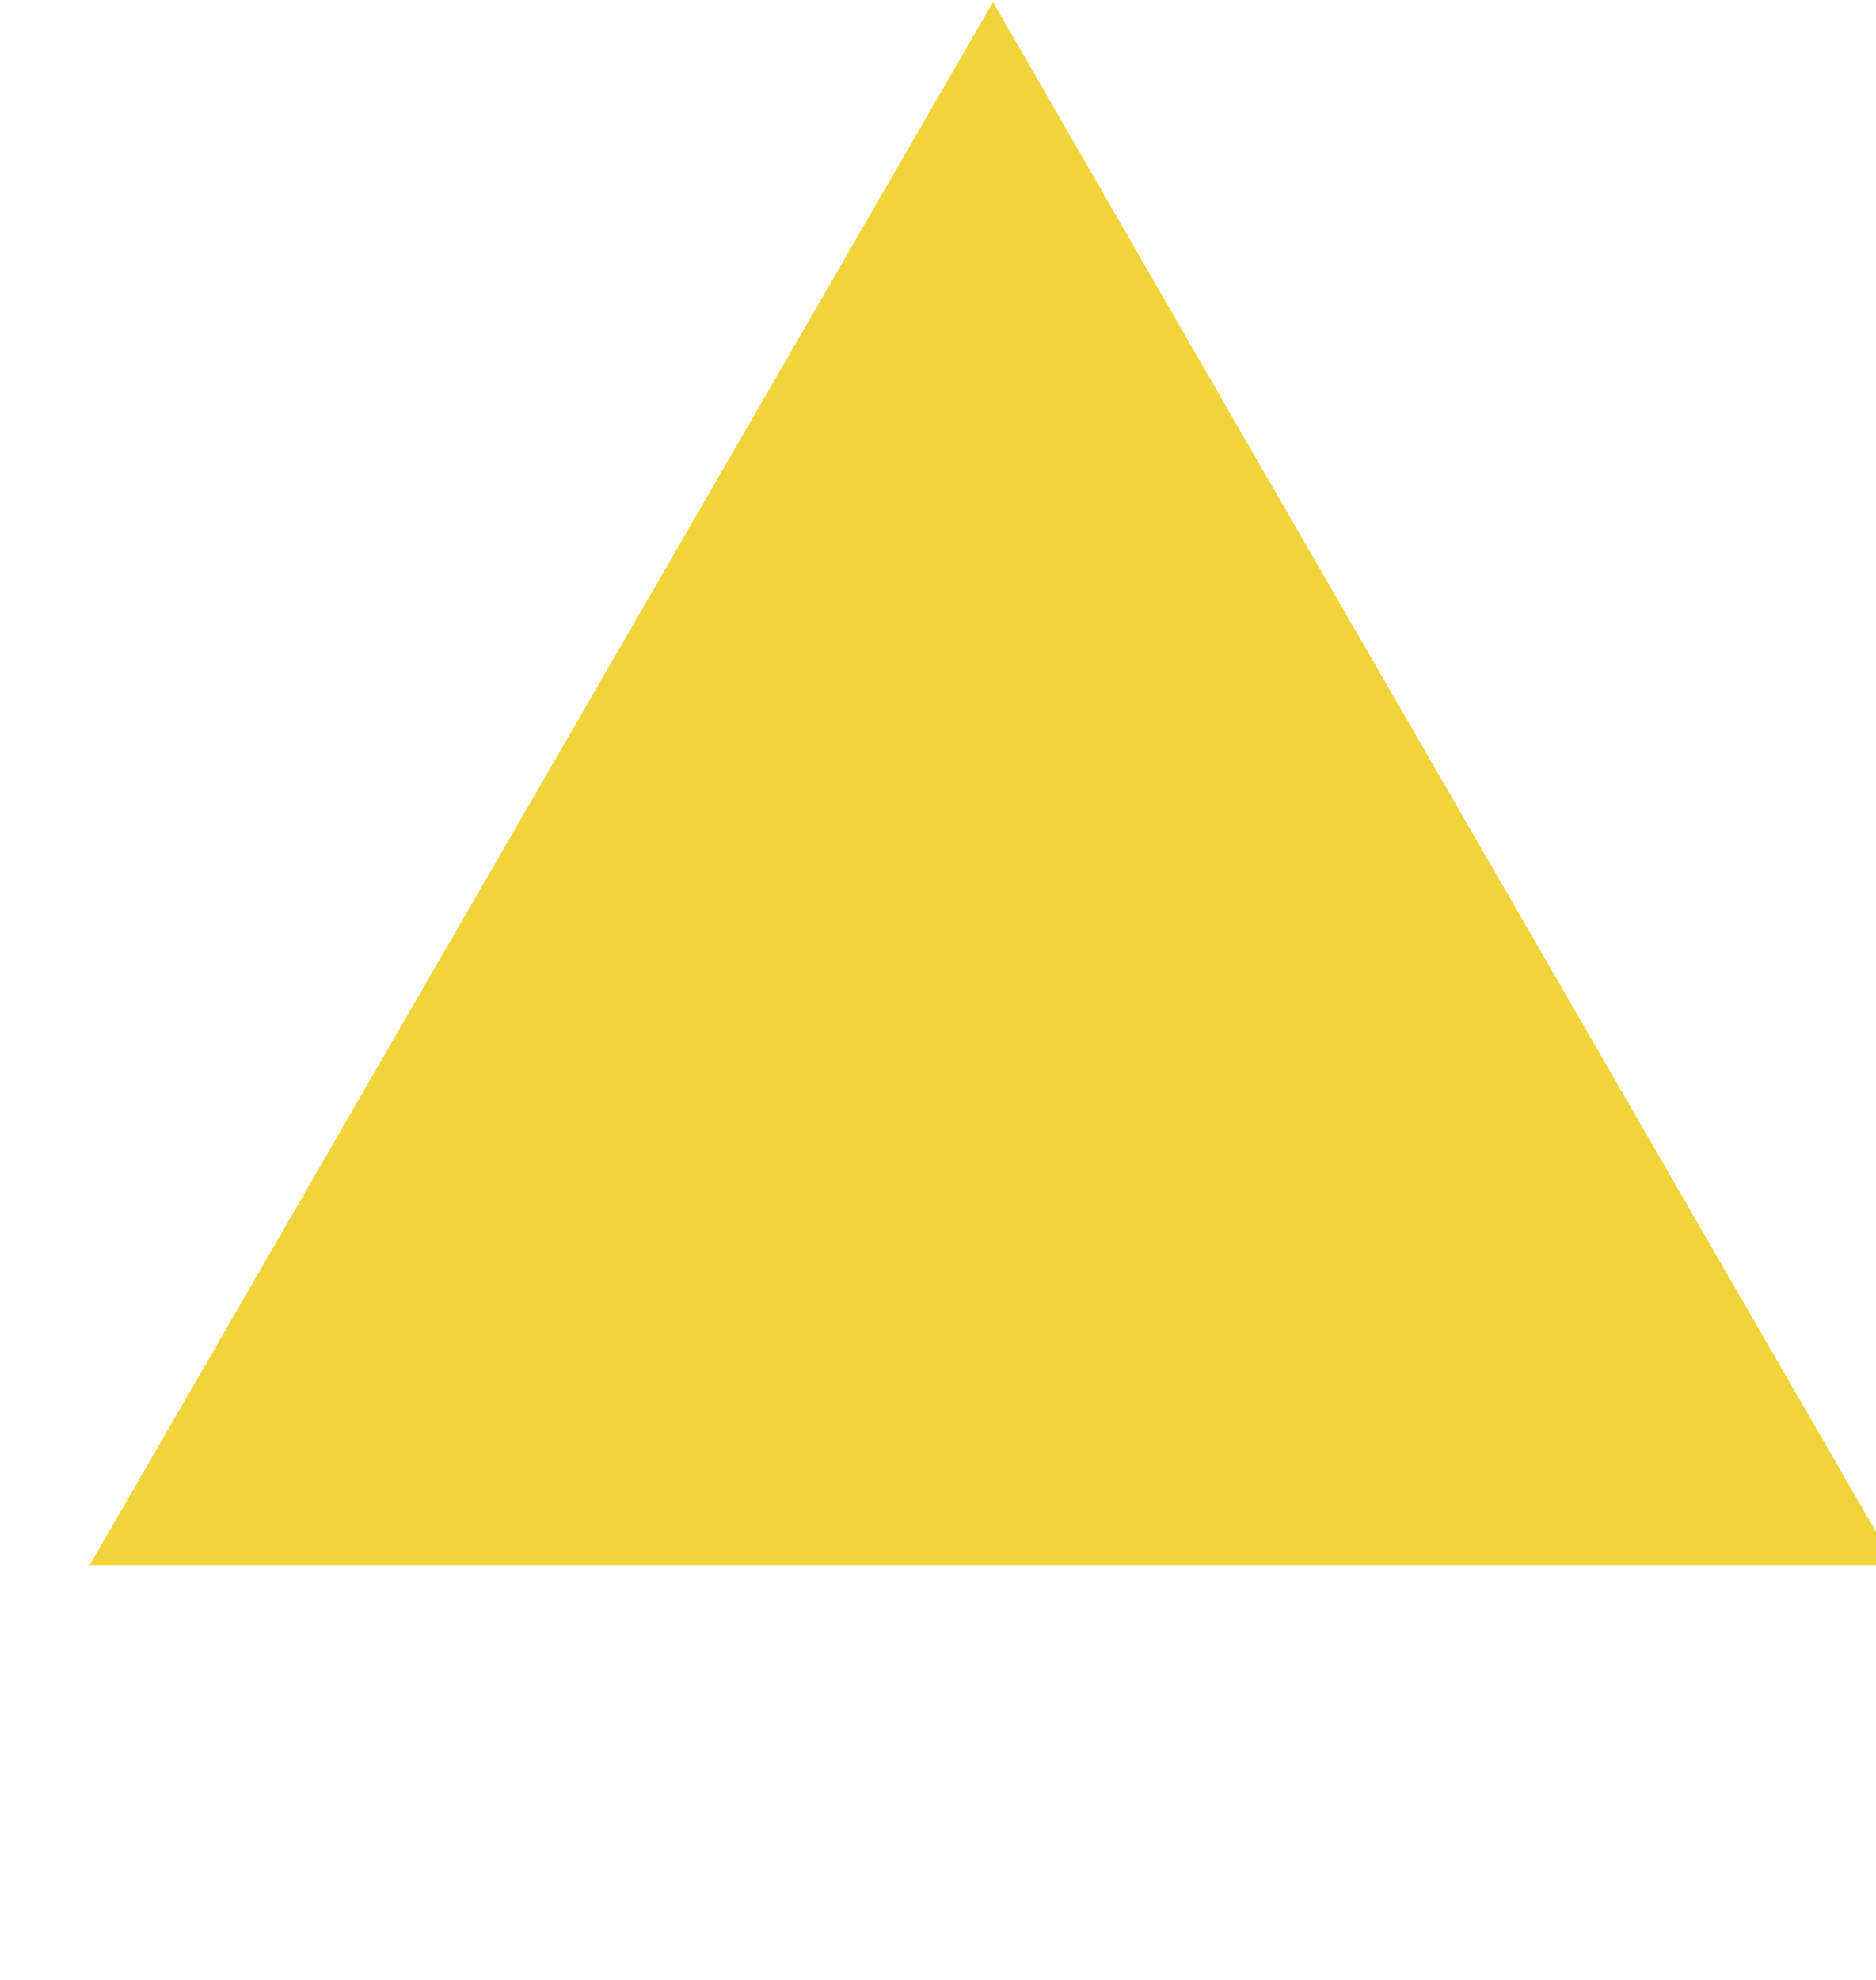
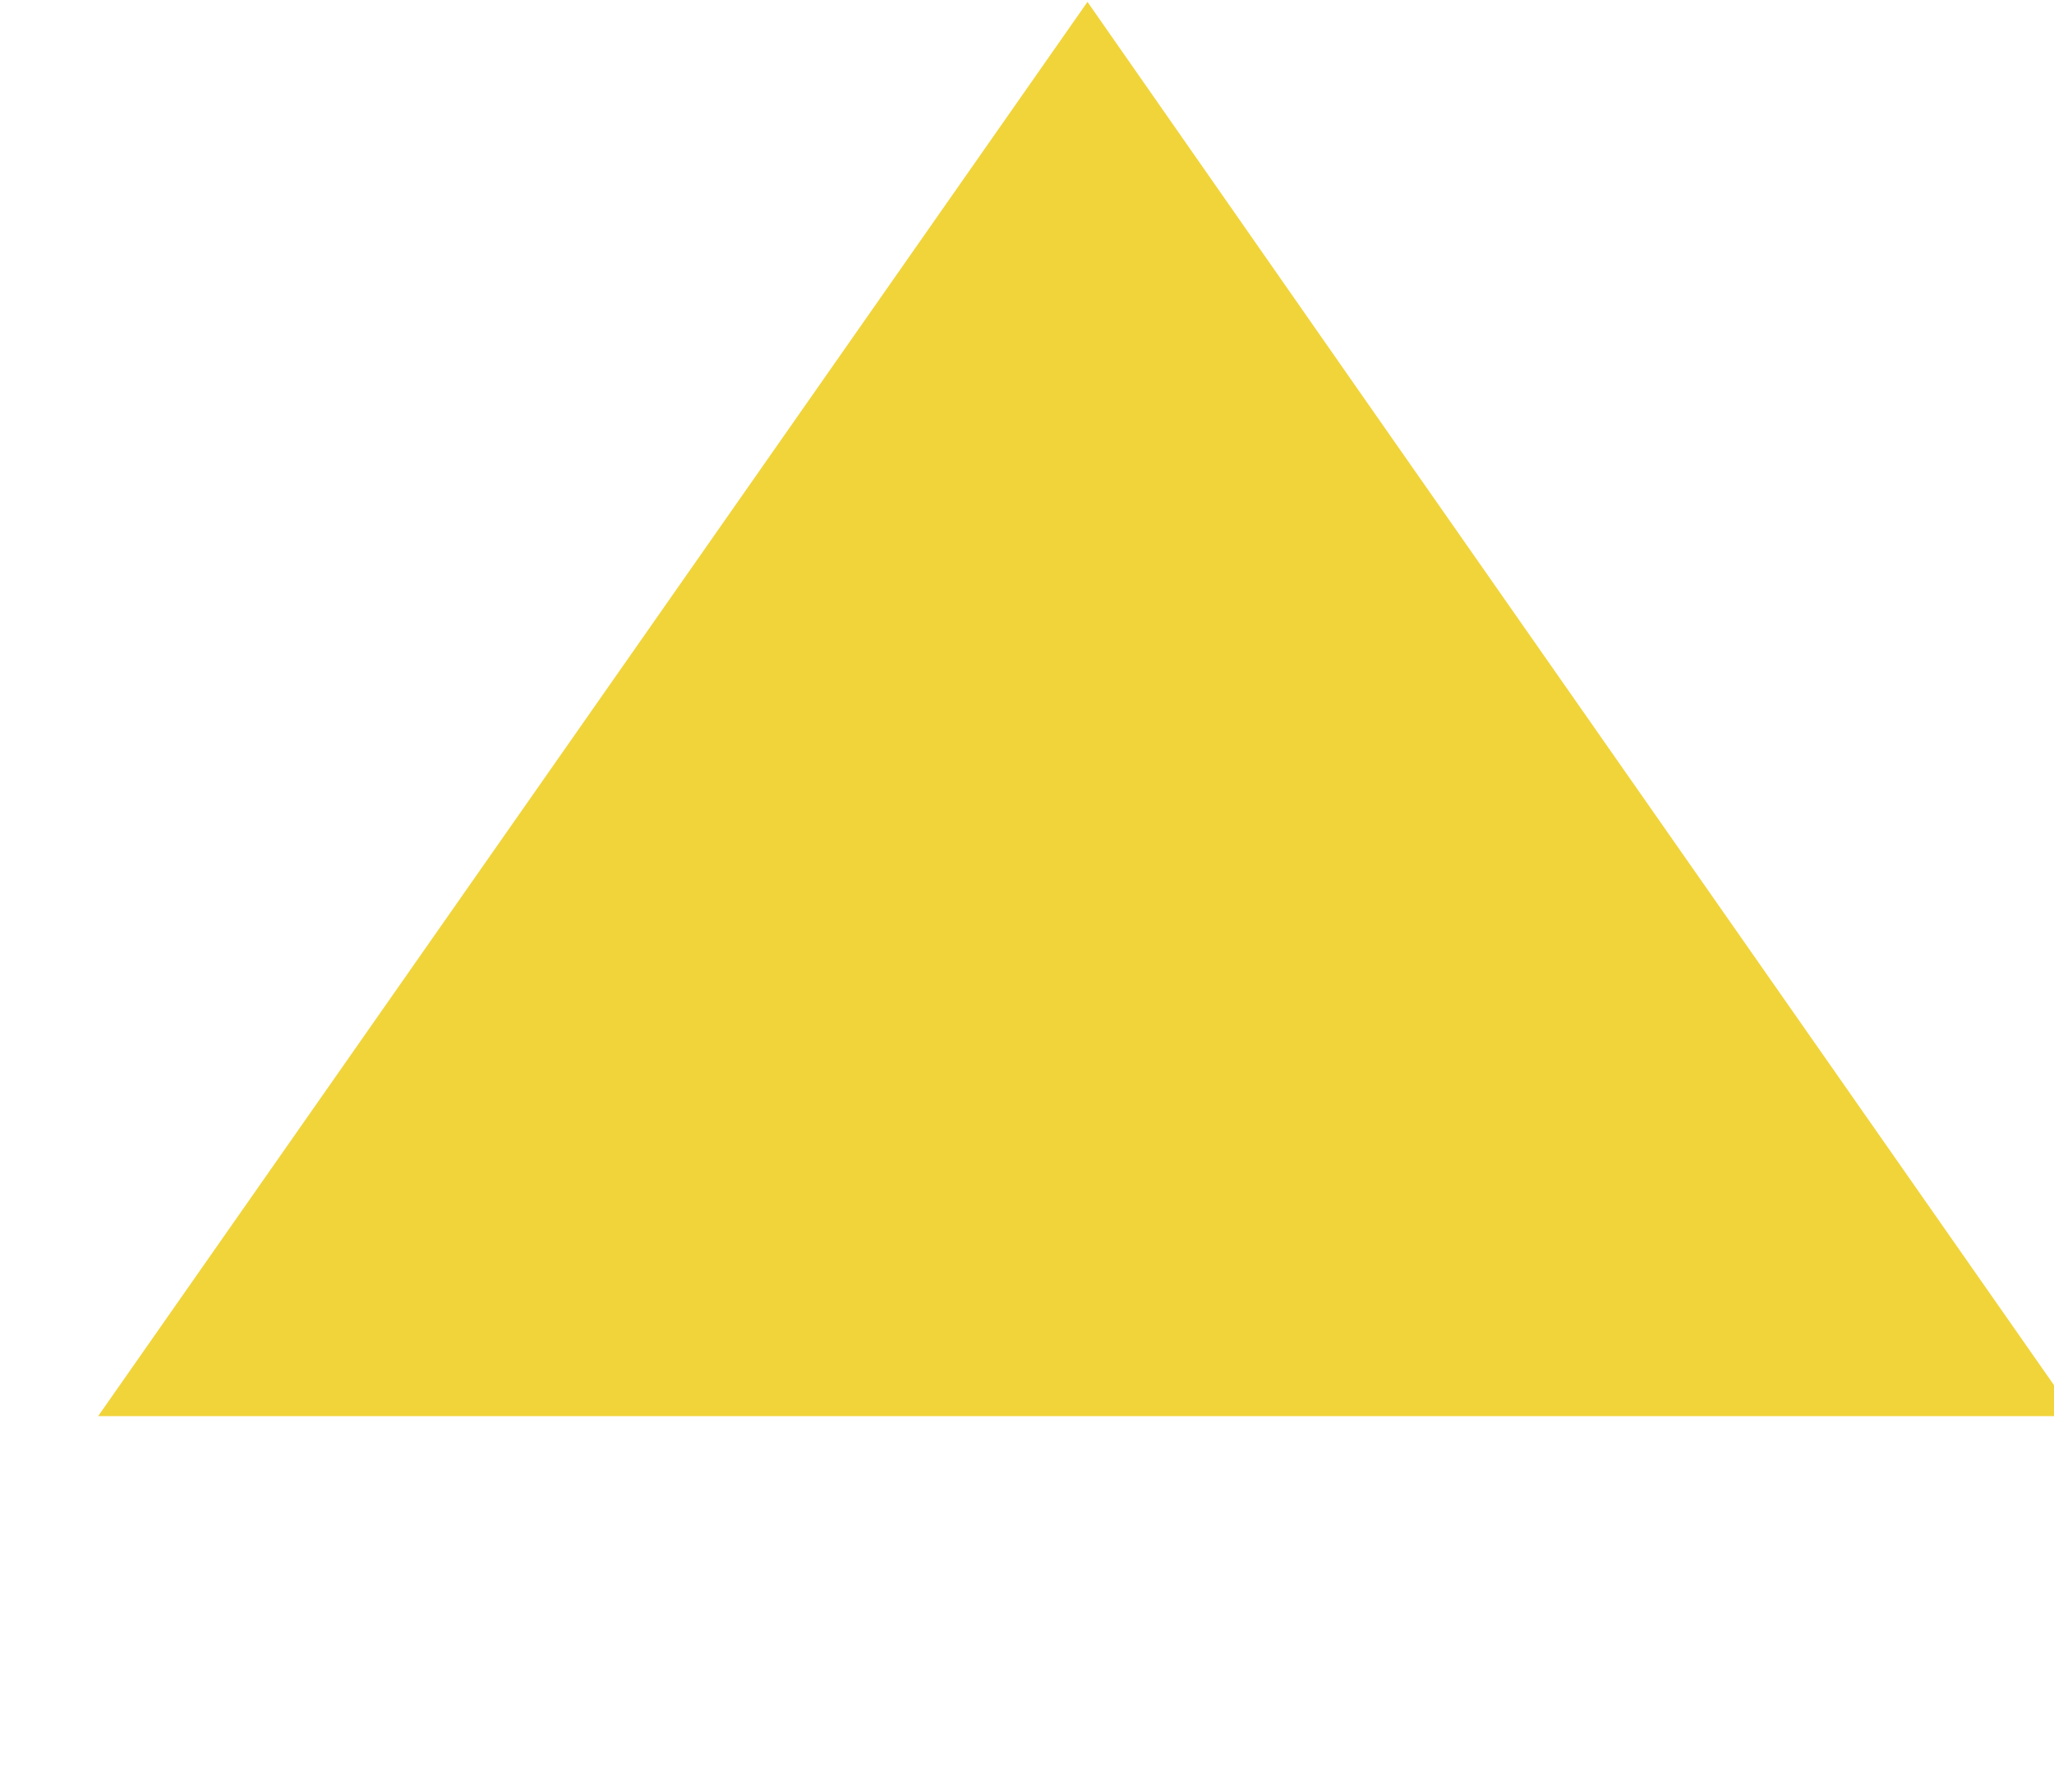
- <svg xmlns="http://www.w3.org/2000/svg" xmlns:xlink="http://www.w3.org/1999/xlink" version="1.1" preserveAspectRatio="none" x="0px" y="0px" width="90px" height="95px" viewBox="0 0 90 95">
+ <svg xmlns="http://www.w3.org/2000/svg" xmlns:xlink="http://www.w3.org/1999/xlink" version="1.1" preserveAspectRatio="none" x="0px" y="0px" width="86px" height="75px" viewBox="0 0 90 95">
  <defs>
    <g id="designTriangle_0_Layer0_0_FILL">
      <path fill="#F0D43A" stroke="none" d=" M 86.1 75 L 86.65 75 86.1 74.05 55.4 20.9 43.35 0 0 75 55.4 75 86.1 75 Z" />
    </g>
  </defs>
  <g id="designTriangle" transform="matrix( 1, 0, 0, 1, 4.3,0.1) ">
    <g transform="matrix( 1, 0, 0, 1, 0,0) ">
      <use xlink:href="#designTriangle_0_Layer0_0_FILL" />
    </g>
  </g>
</svg>
